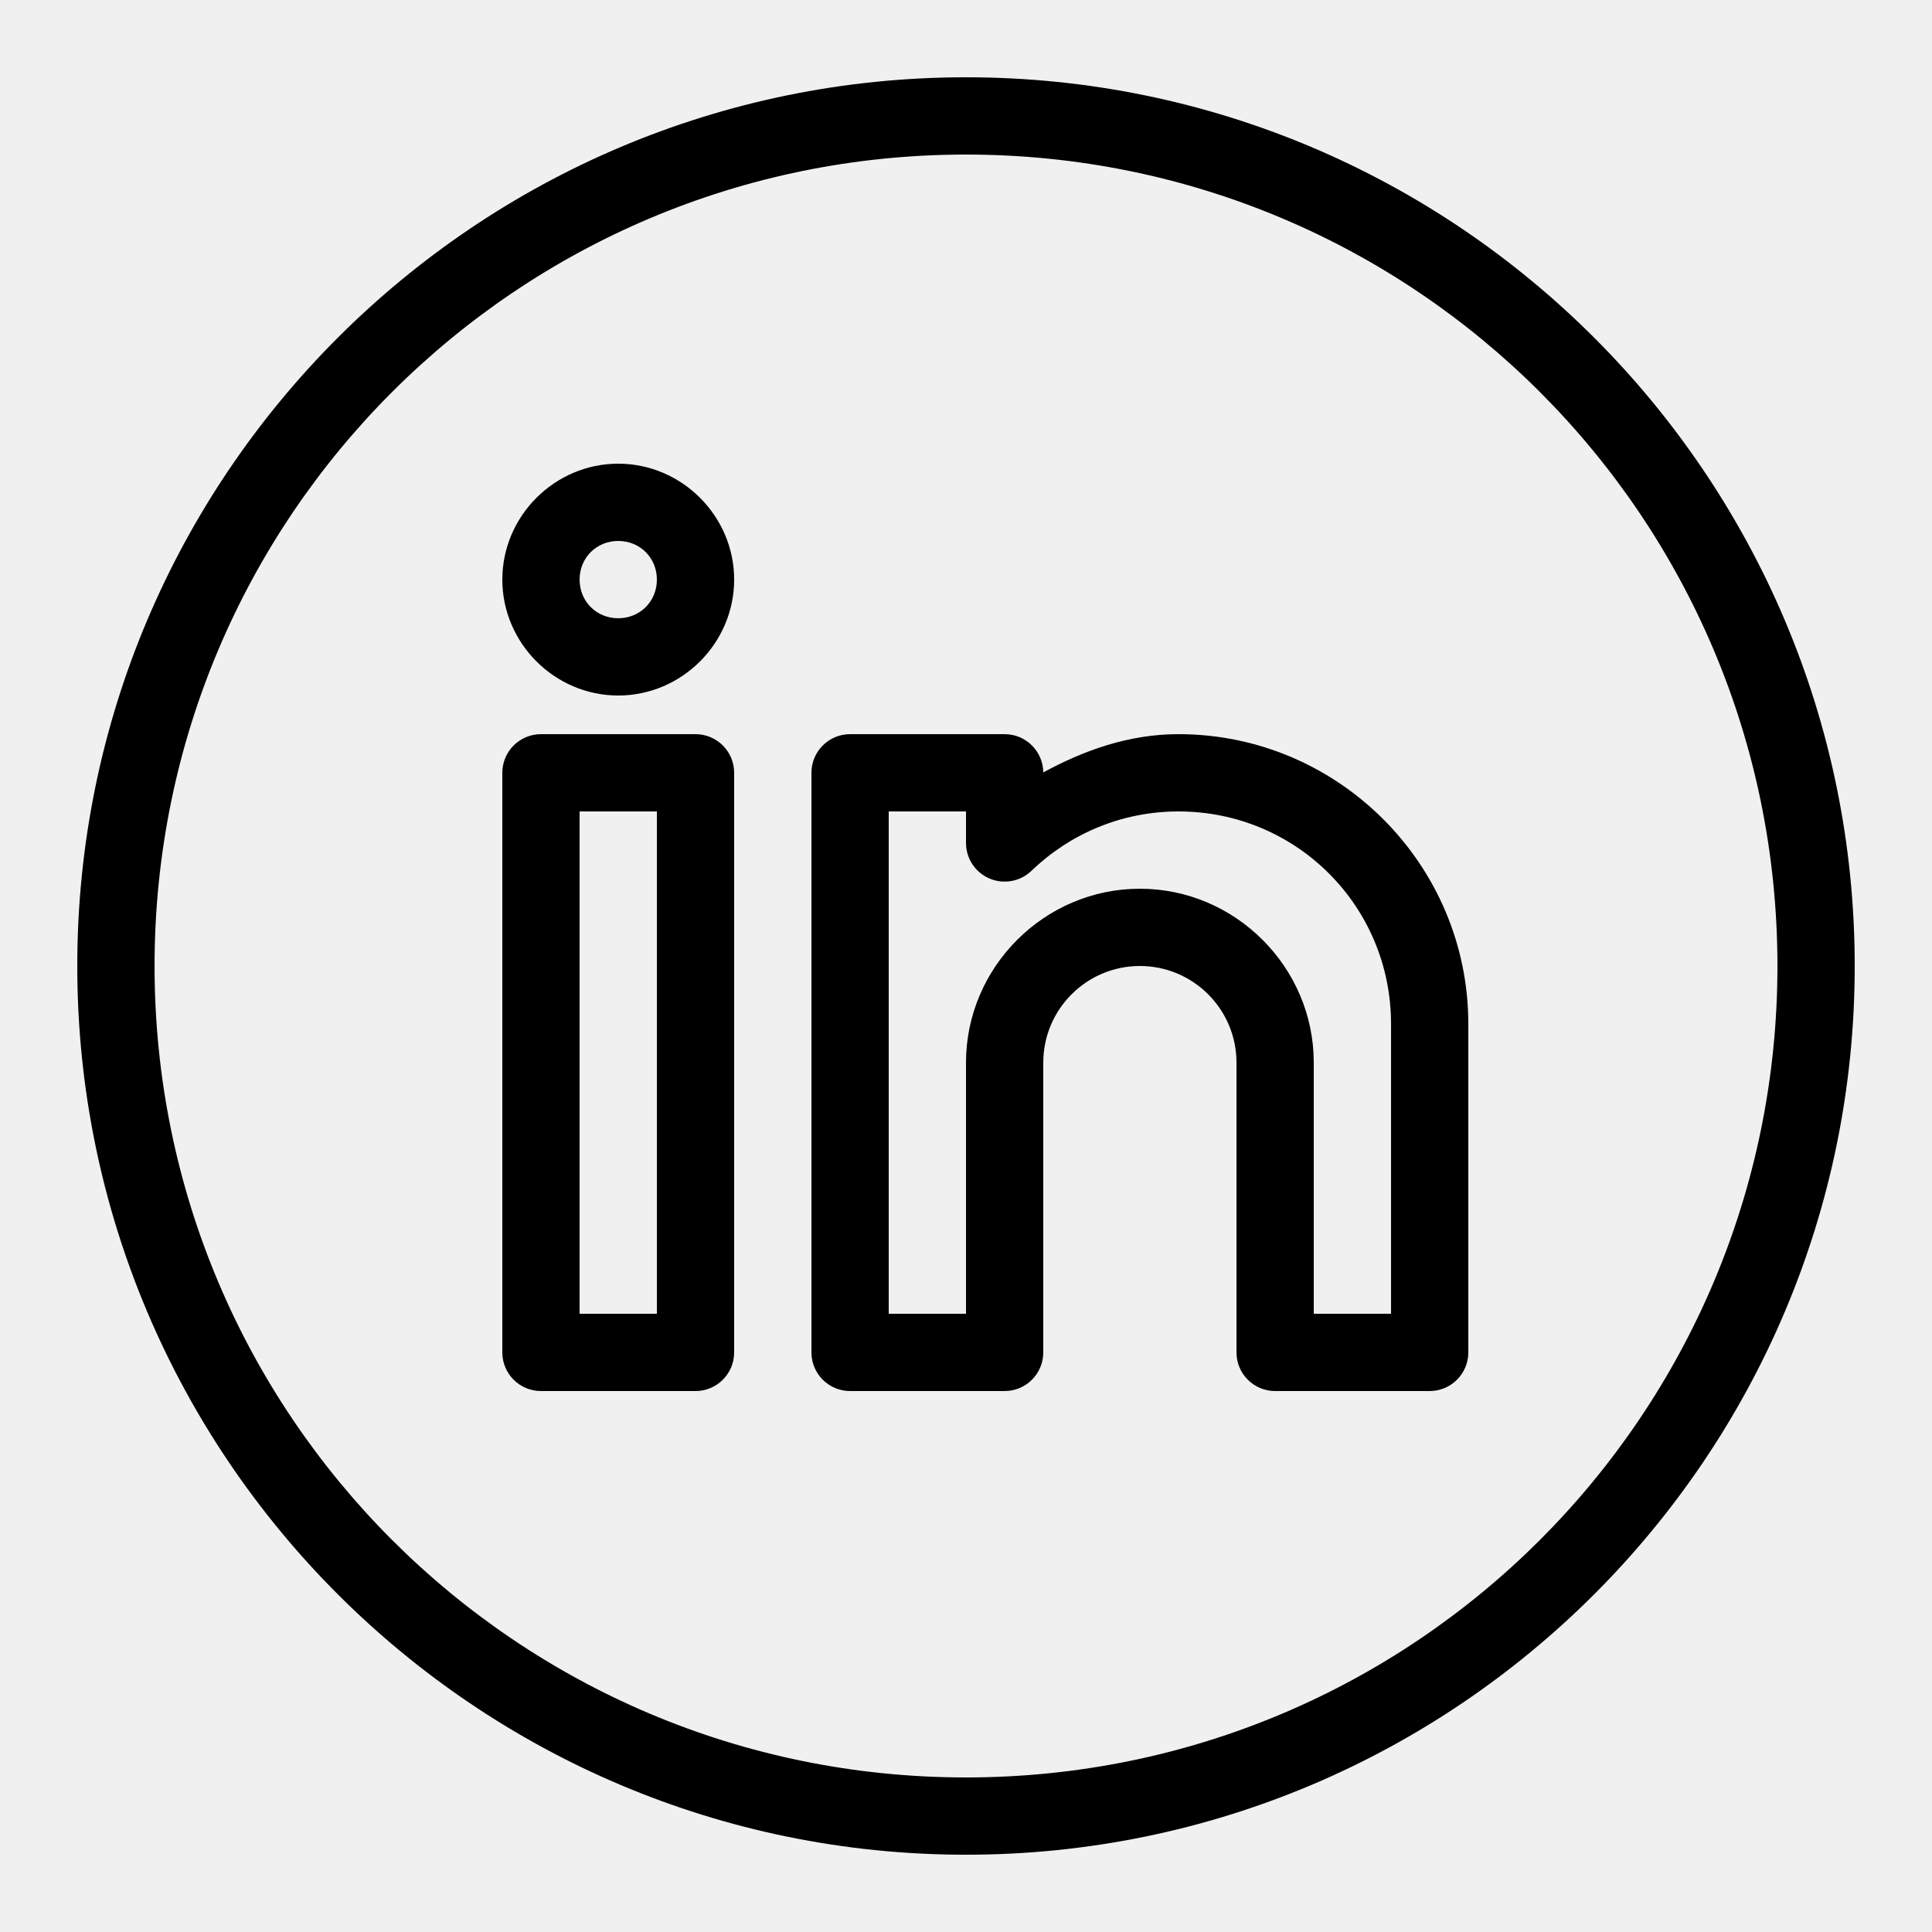
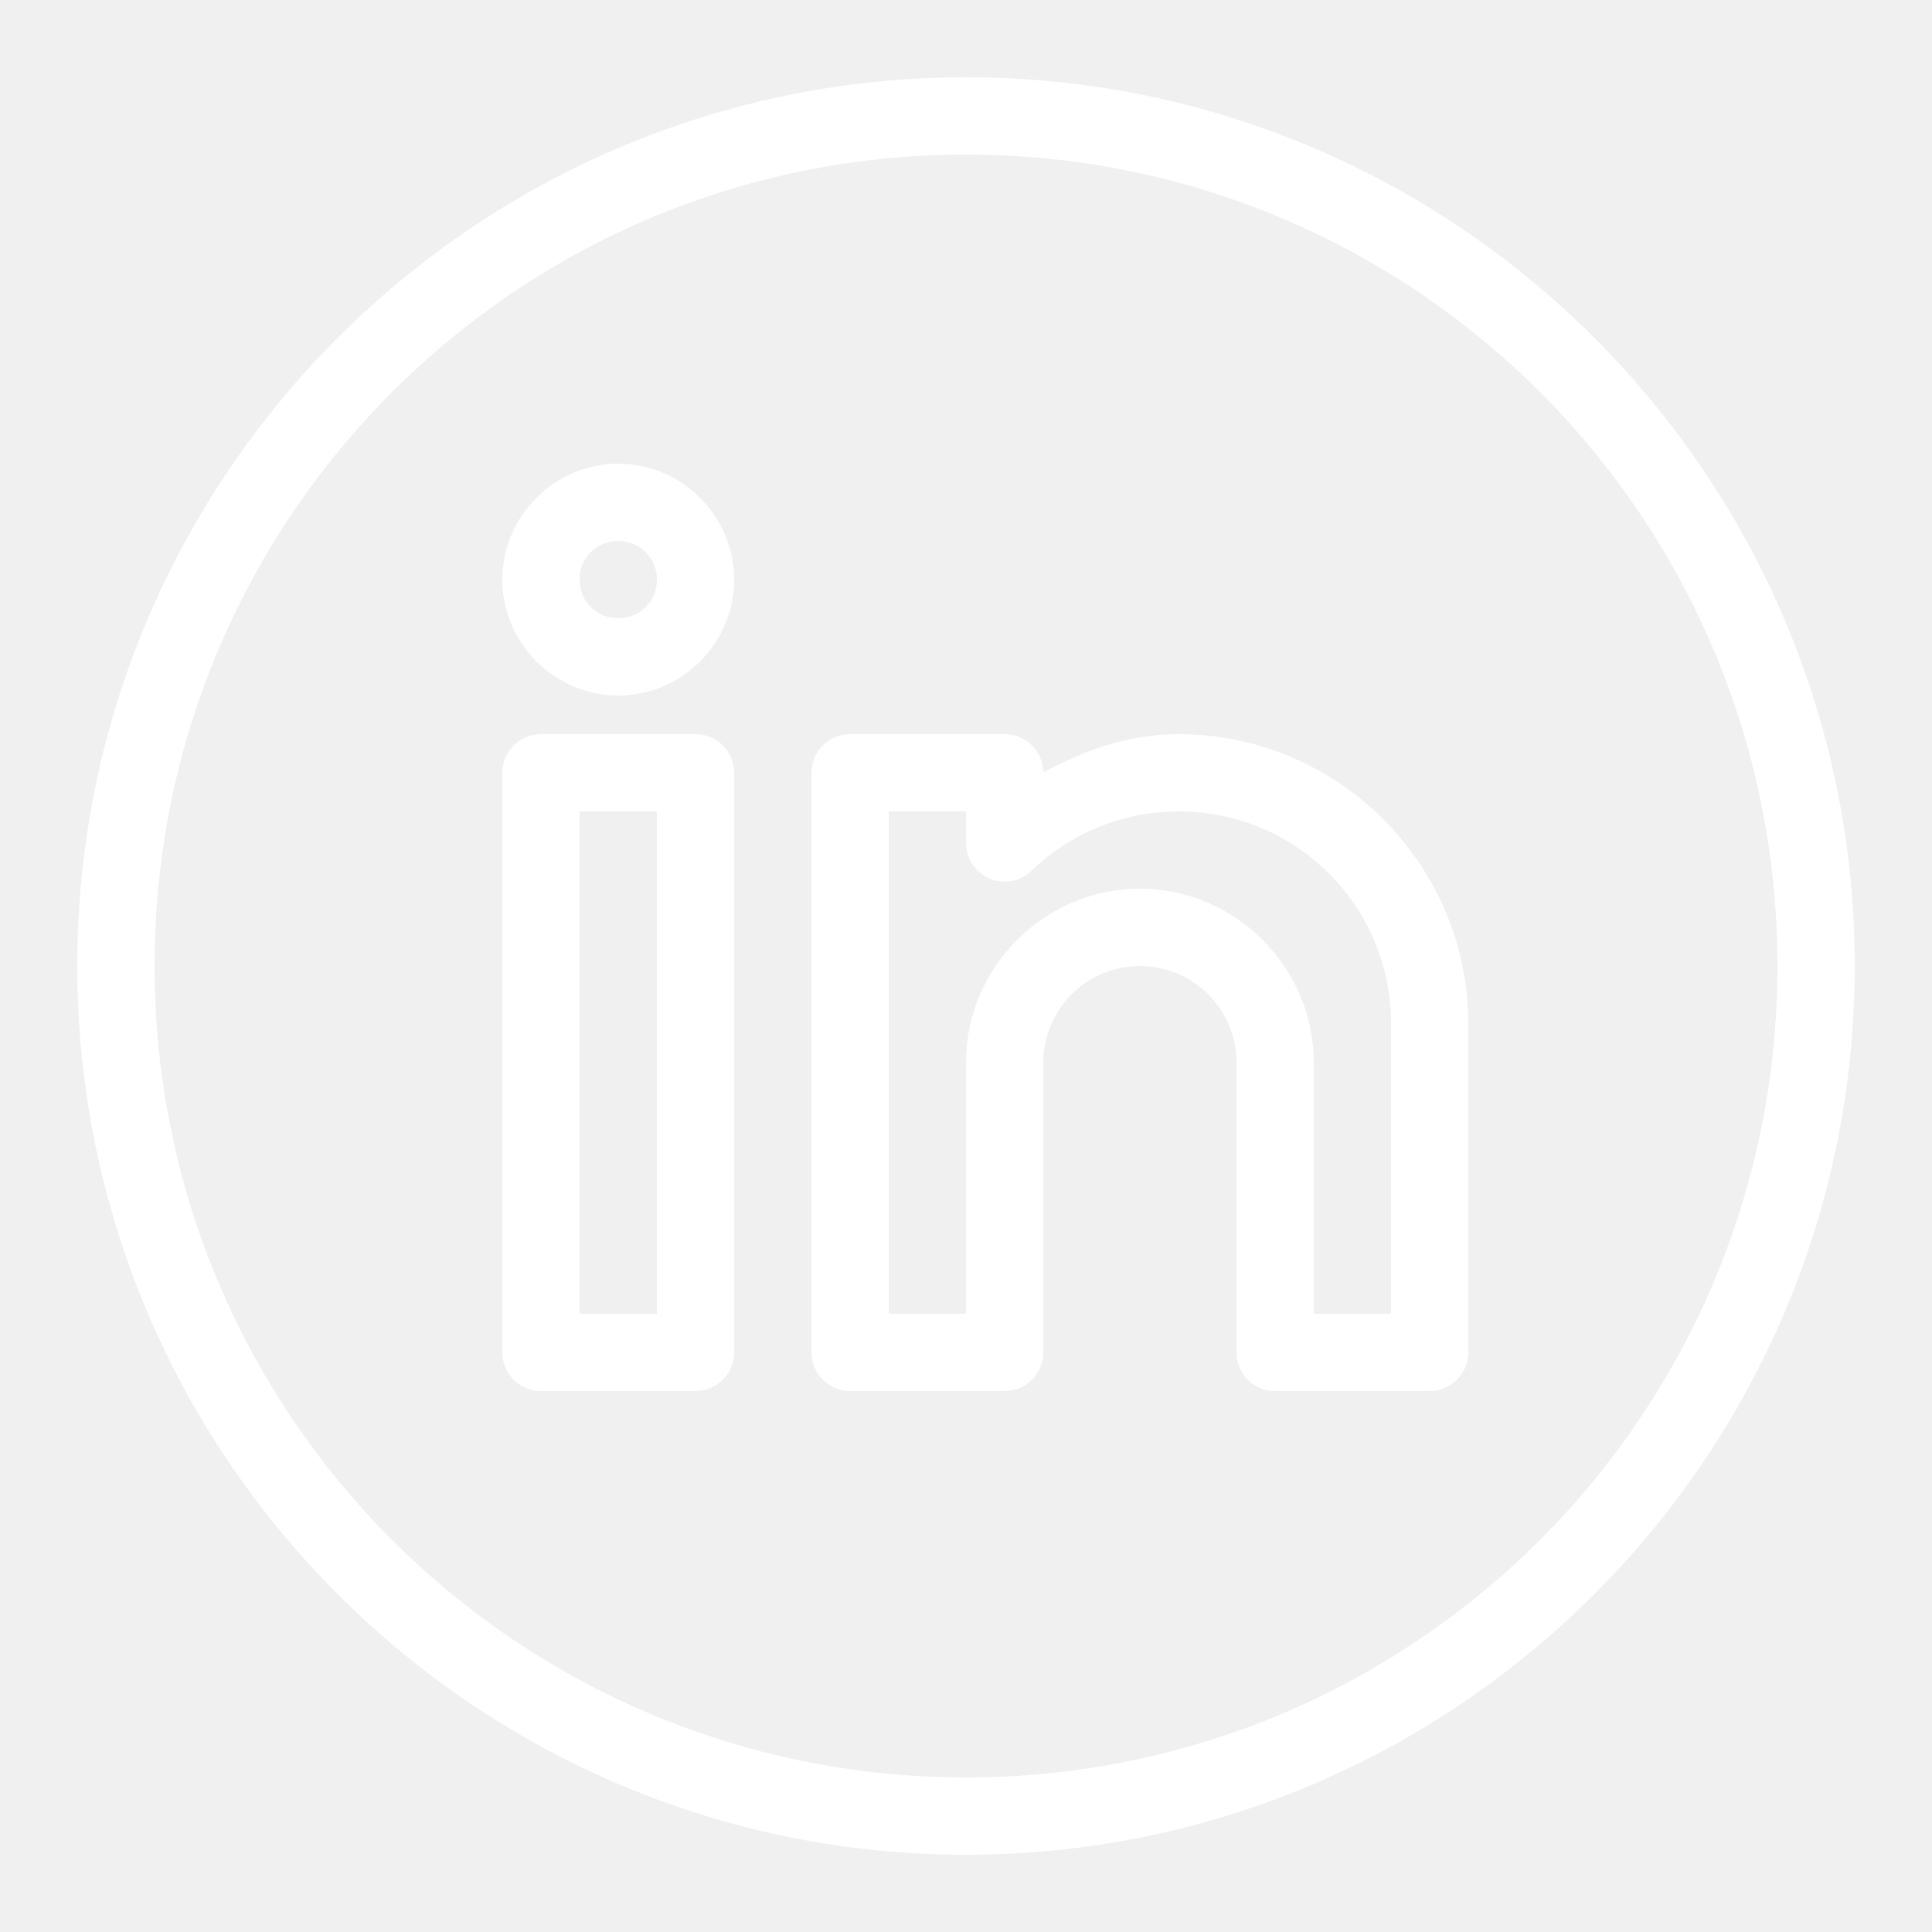
- <svg xmlns="http://www.w3.org/2000/svg" fill="#000000" viewBox="0 0 50 50" width="100px" height="100px">
-   <path d="M 25 2 C 12.309 2 2 12.309 2 25 C 2 37.691 12.309 48 25 48 C 37.691 48 48 37.691 48 25 C 48 12.309 37.691 2 25 2 z M 25 4 C 36.61 4 46 13.39 46 25 C 46 36.61 36.61 46 25 46 C 13.39 46 4 36.61 4 25 C 4 13.39 13.39 4 25 4 z M 16 12 C 14.355 12 13 13.355 13 15 C 13 16.645 14.355 18 16 18 C 17.645 18 19 16.645 19 15 C 19 13.355 17.645 12 16 12 z M 16 14 C 16.564 14 17 14.436 17 15 C 17 15.564 16.564 16 16 16 C 15.436 16 15 15.564 15 15 C 15 14.436 15.436 14 16 14 z M 14 19 A 1 1 0 0 0 13 20 L 13 35 A 1 1 0 0 0 14 36 L 18 36 A 1 1 0 0 0 19 35 L 19 20 A 1 1 0 0 0 18 19 L 14 19 z M 22 19 A 1 1 0 0 0 21 20 L 21 35 A 1 1 0 0 0 22 36 L 26 36 A 1 1 0 0 0 27 35 L 27 27.5 C 27 26.12 28.12 25 29.5 25 C 30.88 25 32 26.12 32 27.5 L 32 30 L 32 35 A 1 1 0 0 0 33 36 L 37 36 A 1 1 0 0 0 38 35 L 38 26.5 C 38 22.37 34.63 19 30.5 19 C 29.214 19 28.06 19.416 27 19.99 A 1 1 0 0 0 26 19 L 22 19 z M 15 21 L 17 21 L 17 34 L 15 34 L 15 21 z M 23 21 L 25 21 L 25 21.816 A 1 1 0 0 0 26.693 22.537 C 27.684 21.585 29.017 21 30.5 21 C 33.55 21 36 23.45 36 26.5 L 36 34 L 34 34 L 34 30 L 34 27.5 C 34 25.03 31.97 23 29.5 23 C 27.03 23 25 25.03 25 27.5 L 25 34 L 23 34 L 23 21 z" />
+ <svg xmlns="http://www.w3.org/2000/svg" viewBox="0 0 50 50" width="100px" height="100px">
+   <path fill="#ffffff" d="M 25 2 C 12.309 2 2 12.309 2 25 C 2 37.691 12.309 48 25 48 C 37.691 48 48 37.691 48 25 C 48 12.309 37.691 2 25 2 z M 25 4 C 36.61 4 46 13.39 46 25 C 46 36.61 36.61 46 25 46 C 13.39 46 4 36.61 4 25 C 4 13.39 13.39 4 25 4 z M 16 12 C 14.355 12 13 13.355 13 15 C 13 16.645 14.355 18 16 18 C 17.645 18 19 16.645 19 15 C 19 13.355 17.645 12 16 12 z M 16 14 C 16.564 14 17 14.436 17 15 C 17 15.564 16.564 16 16 16 C 15.436 16 15 15.564 15 15 C 15 14.436 15.436 14 16 14 z M 14 19 A 1 1 0 0 0 13 20 L 13 35 A 1 1 0 0 0 14 36 L 18 36 A 1 1 0 0 0 19 35 L 19 20 A 1 1 0 0 0 18 19 L 14 19 z M 22 19 A 1 1 0 0 0 21 20 L 21 35 A 1 1 0 0 0 22 36 L 26 36 A 1 1 0 0 0 27 35 L 27 27.5 C 27 26.12 28.12 25 29.5 25 C 30.88 25 32 26.12 32 27.5 L 32 30 L 32 35 A 1 1 0 0 0 33 36 L 37 36 A 1 1 0 0 0 38 35 L 38 26.5 C 38 22.37 34.63 19 30.5 19 C 29.214 19 28.06 19.416 27 19.99 A 1 1 0 0 0 26 19 L 22 19 z M 15 21 L 17 21 L 17 34 L 15 34 L 15 21 z M 23 21 L 25 21 L 25 21.816 A 1 1 0 0 0 26.693 22.537 C 27.684 21.585 29.017 21 30.5 21 C 33.55 21 36 23.45 36 26.5 L 36 34 L 34 34 L 34 30 L 34 27.5 C 34 25.03 31.97 23 29.5 23 C 27.03 23 25 25.03 25 27.5 L 25 34 L 23 34 L 23 21 z" />
</svg>
